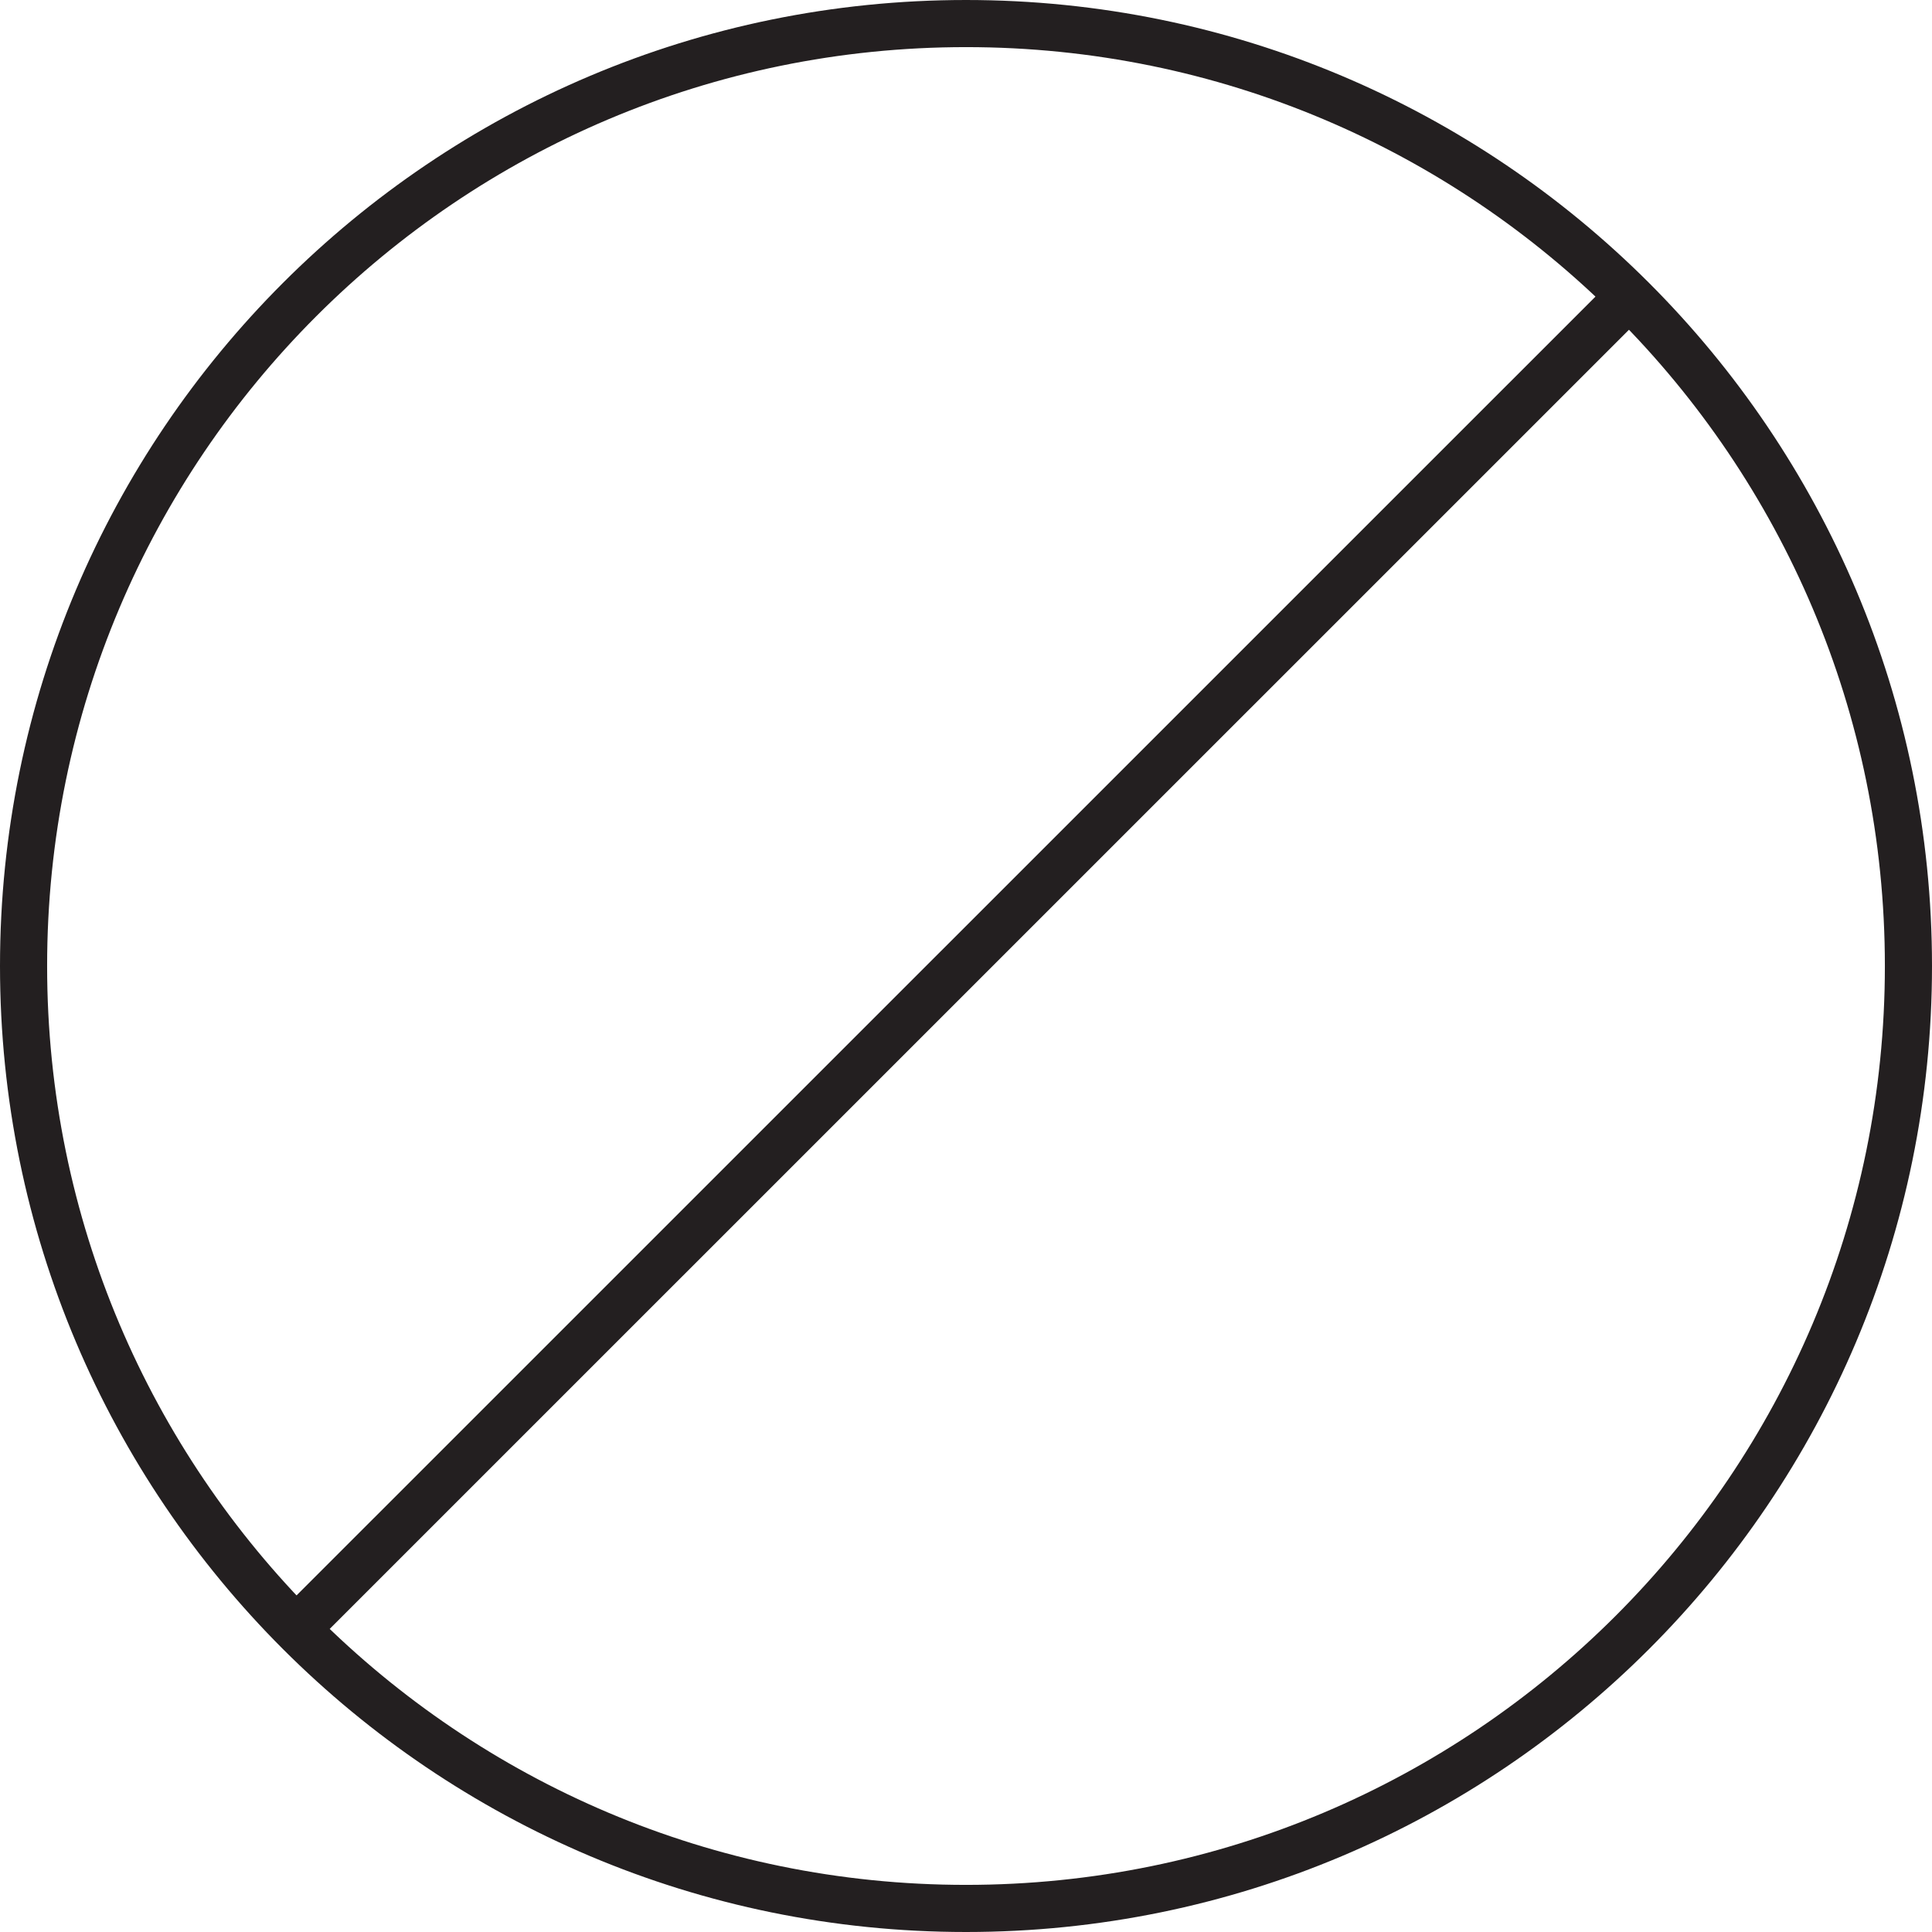
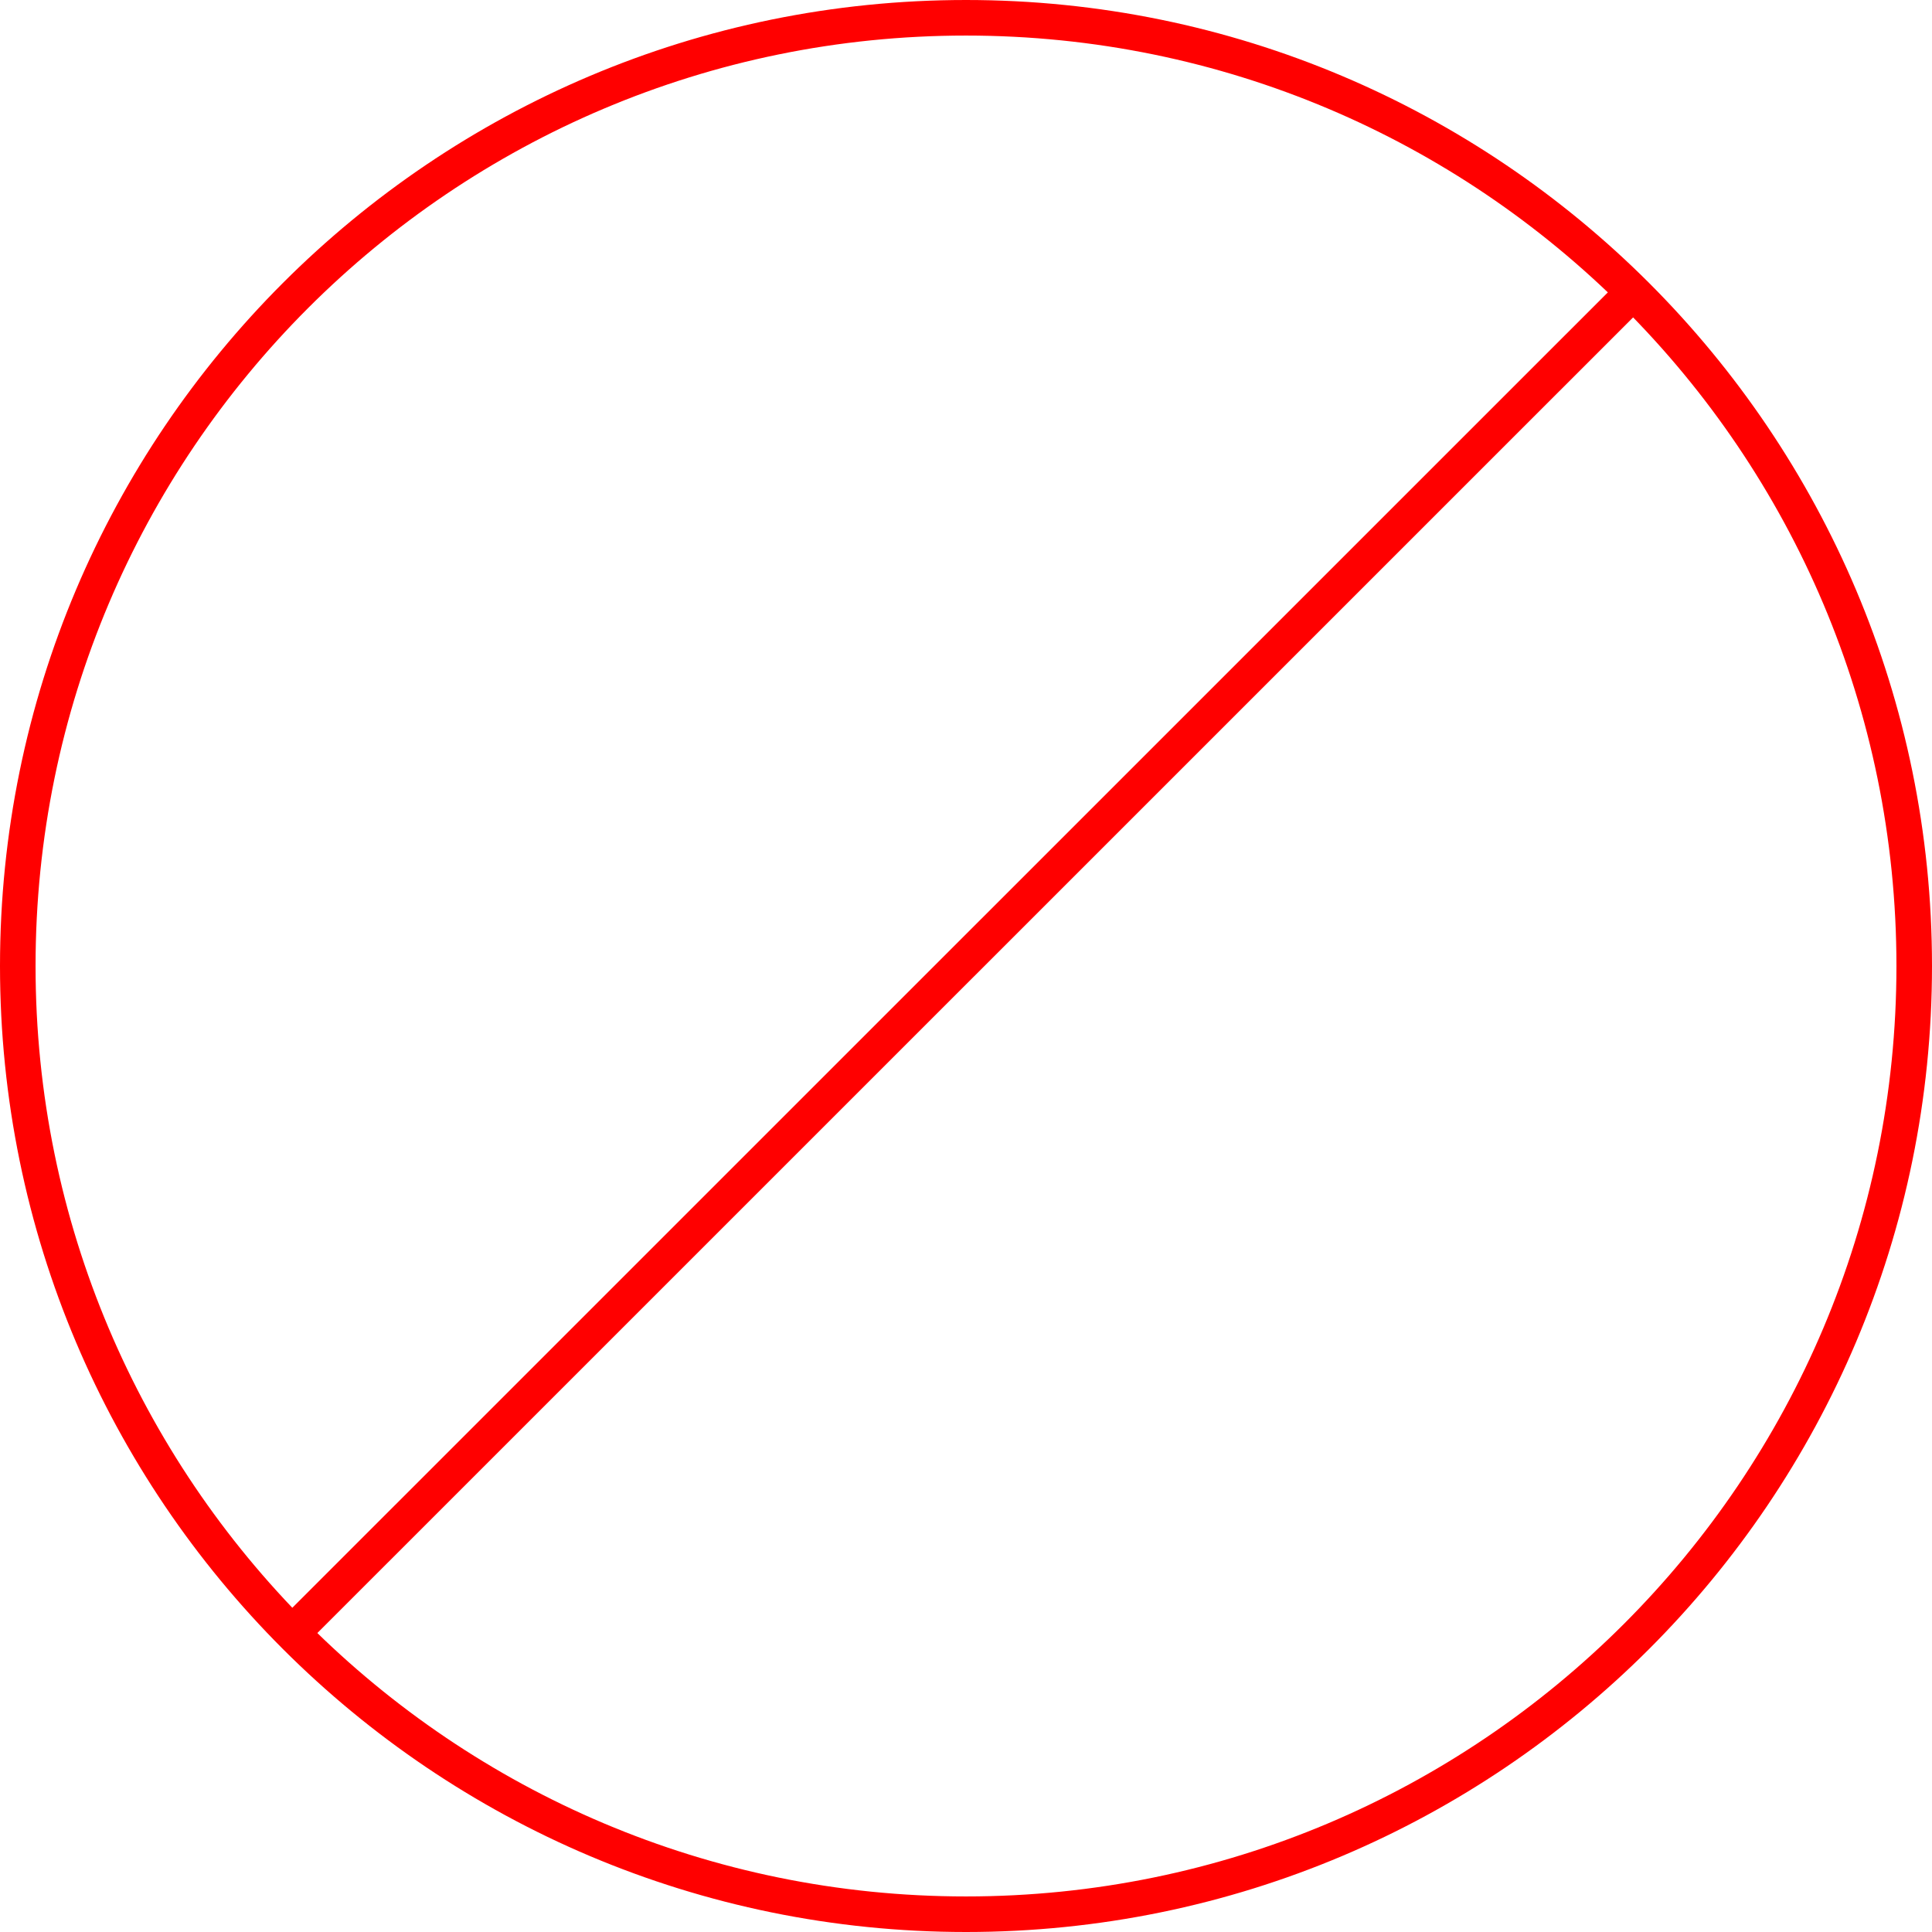
- <svg xmlns="http://www.w3.org/2000/svg" version="1.1" id="Layer_1" x="0px" y="0px" viewBox="0 0 164 164" style="enable-background:new 0 0 164 164;" xml:space="preserve">
+ <svg xmlns="http://www.w3.org/2000/svg" version="1.1" id="Layer_1" x="0px" y="0px" viewBox="0 0 163 163" style="enable-background:new 0 0 163 163;" xml:space="preserve">
  <style type="text/css">
- 	.st0{fill:none;stroke:#231F20;stroke-width:4;stroke-miterlimit:10;}
+ 	.st0{fill:none;stroke:#FF0000;stroke-width:3;stroke-miterlimit:10;}
</style>
  <g>
-     <circle class="st0" cx="82" cy="82" r="80" />
-     <path class="st0" d="M25.58,137.85L138.42,25.02L25.58,137.85z" />
+     <circle class="st0" cx="81.5" cy="81.5" r="80" />
+     <path class="st0" d="M25.08,137.35L137.92,24.52L25.08,137.35z" />
  </g>
</svg>
